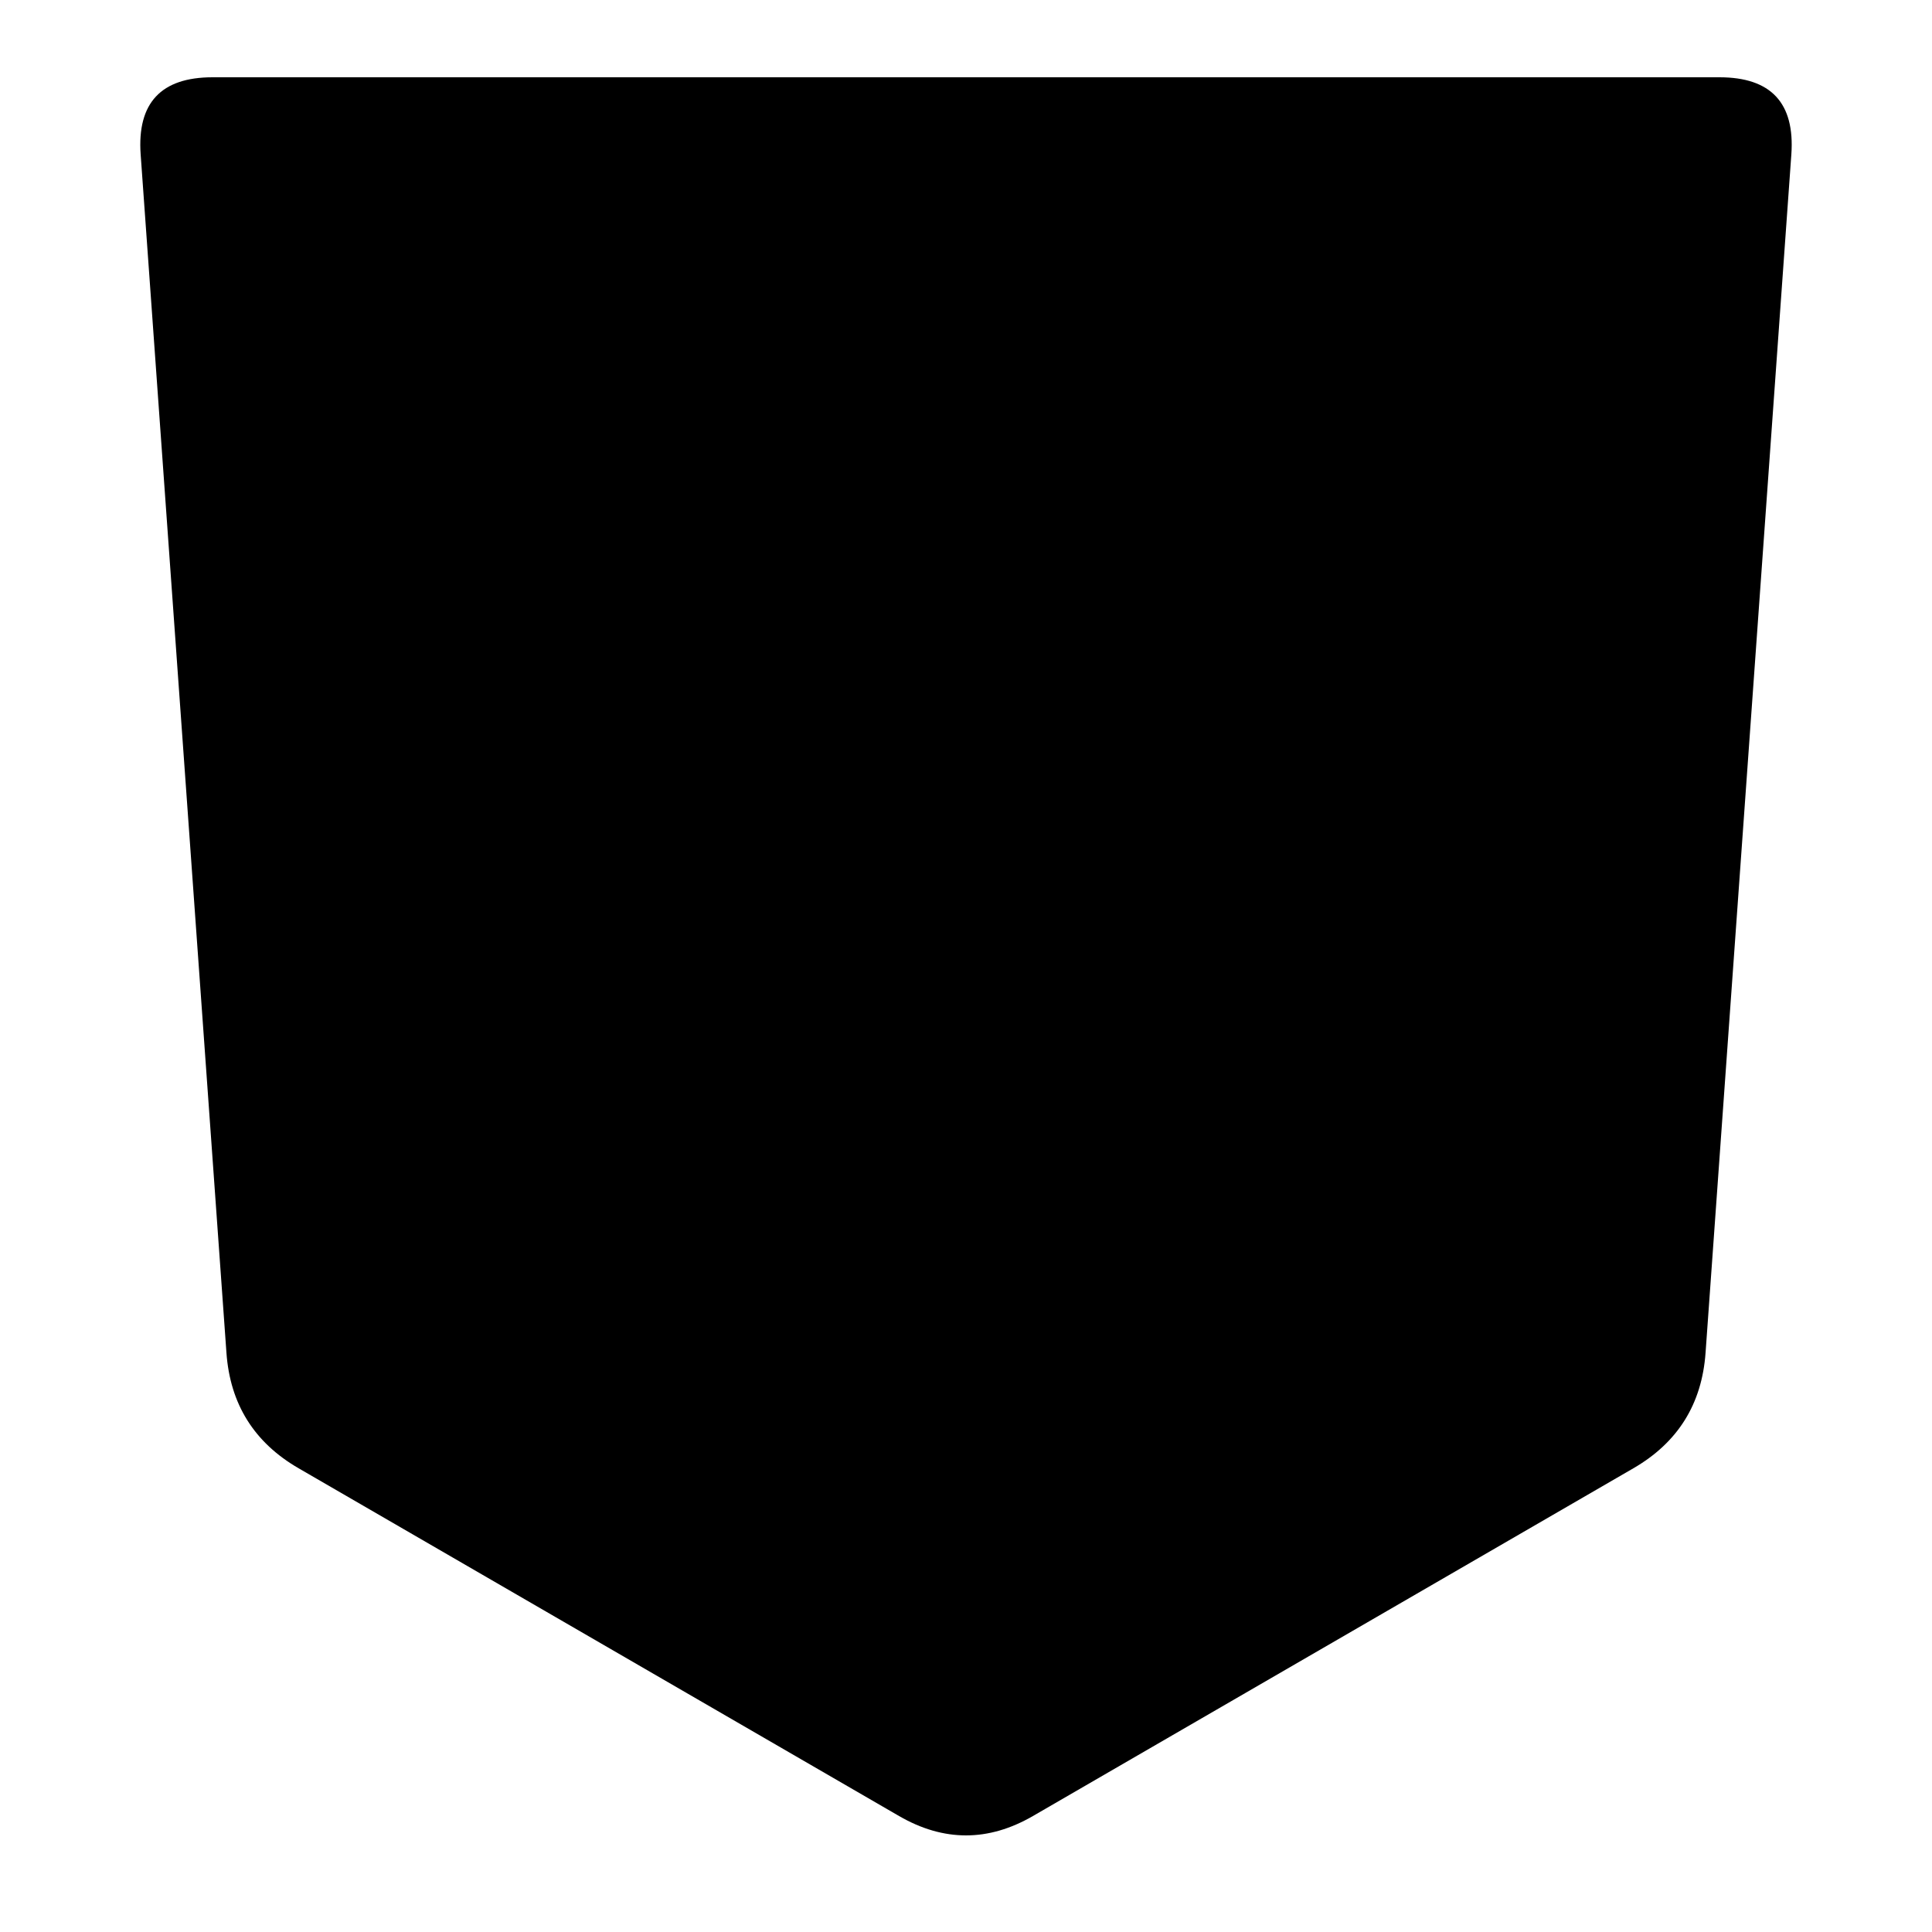
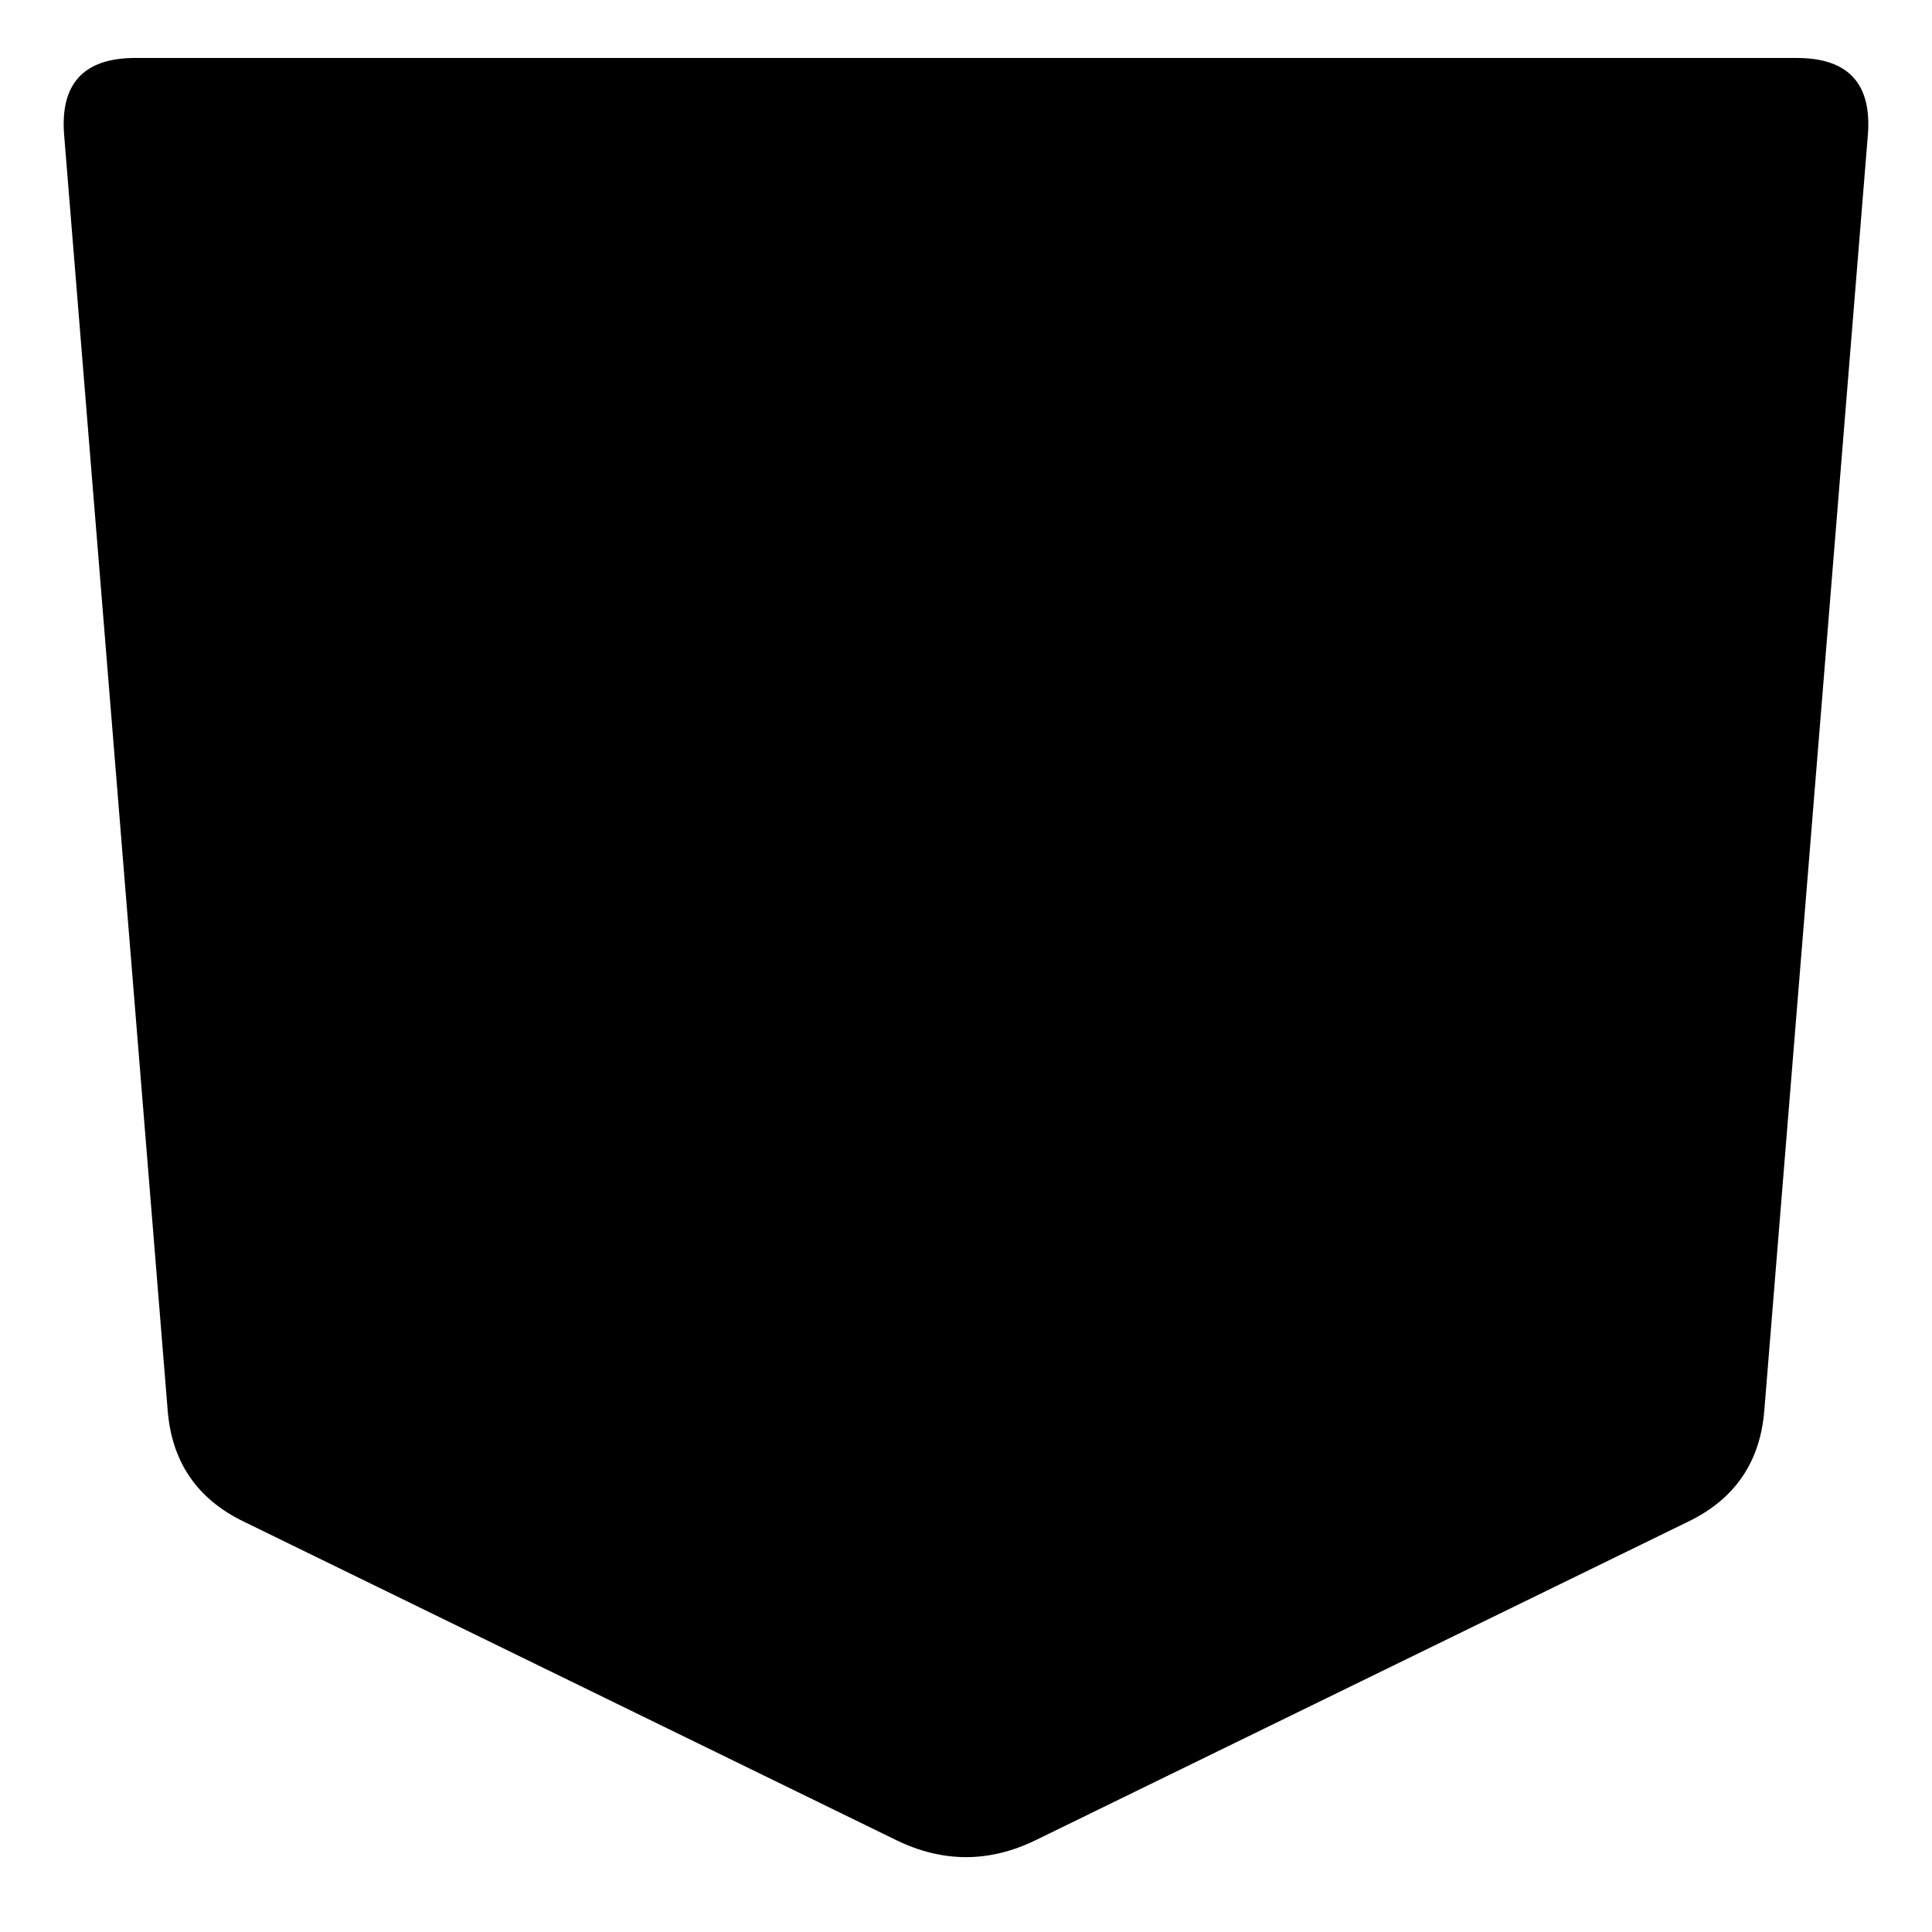
<svg xmlns="http://www.w3.org/2000/svg" viewBox="0 0 100 100">
-   <path d="M 46.54,94.0 L 15.46,76.0 Q 12,74 11.72,70.01 L 7.28,7.99 Q 7,4 11.0,4.0 L 89.0,4.0 Q 93,4 92.72,7.99 L 88.28,70.01 Q 88,74 84.54,76.0 L 53.46,94.0 Q 50,96 46.54,94.0 Z" fill="#000" />
+   <path d="M 46.4,95.25 L 12.6,78.75 Q 9,77 8.68,73.01 L 3.32,6.99 Q 3,3 7.0,3.0 L 93.0,3.0 Q 97,3 96.68,6.99 L 91.32,73.01 Q 91,77 87.4,78.75 L 53.6,95.25 Q 50,97 46.4,95.25 Z" fill="#000" />
</svg>
